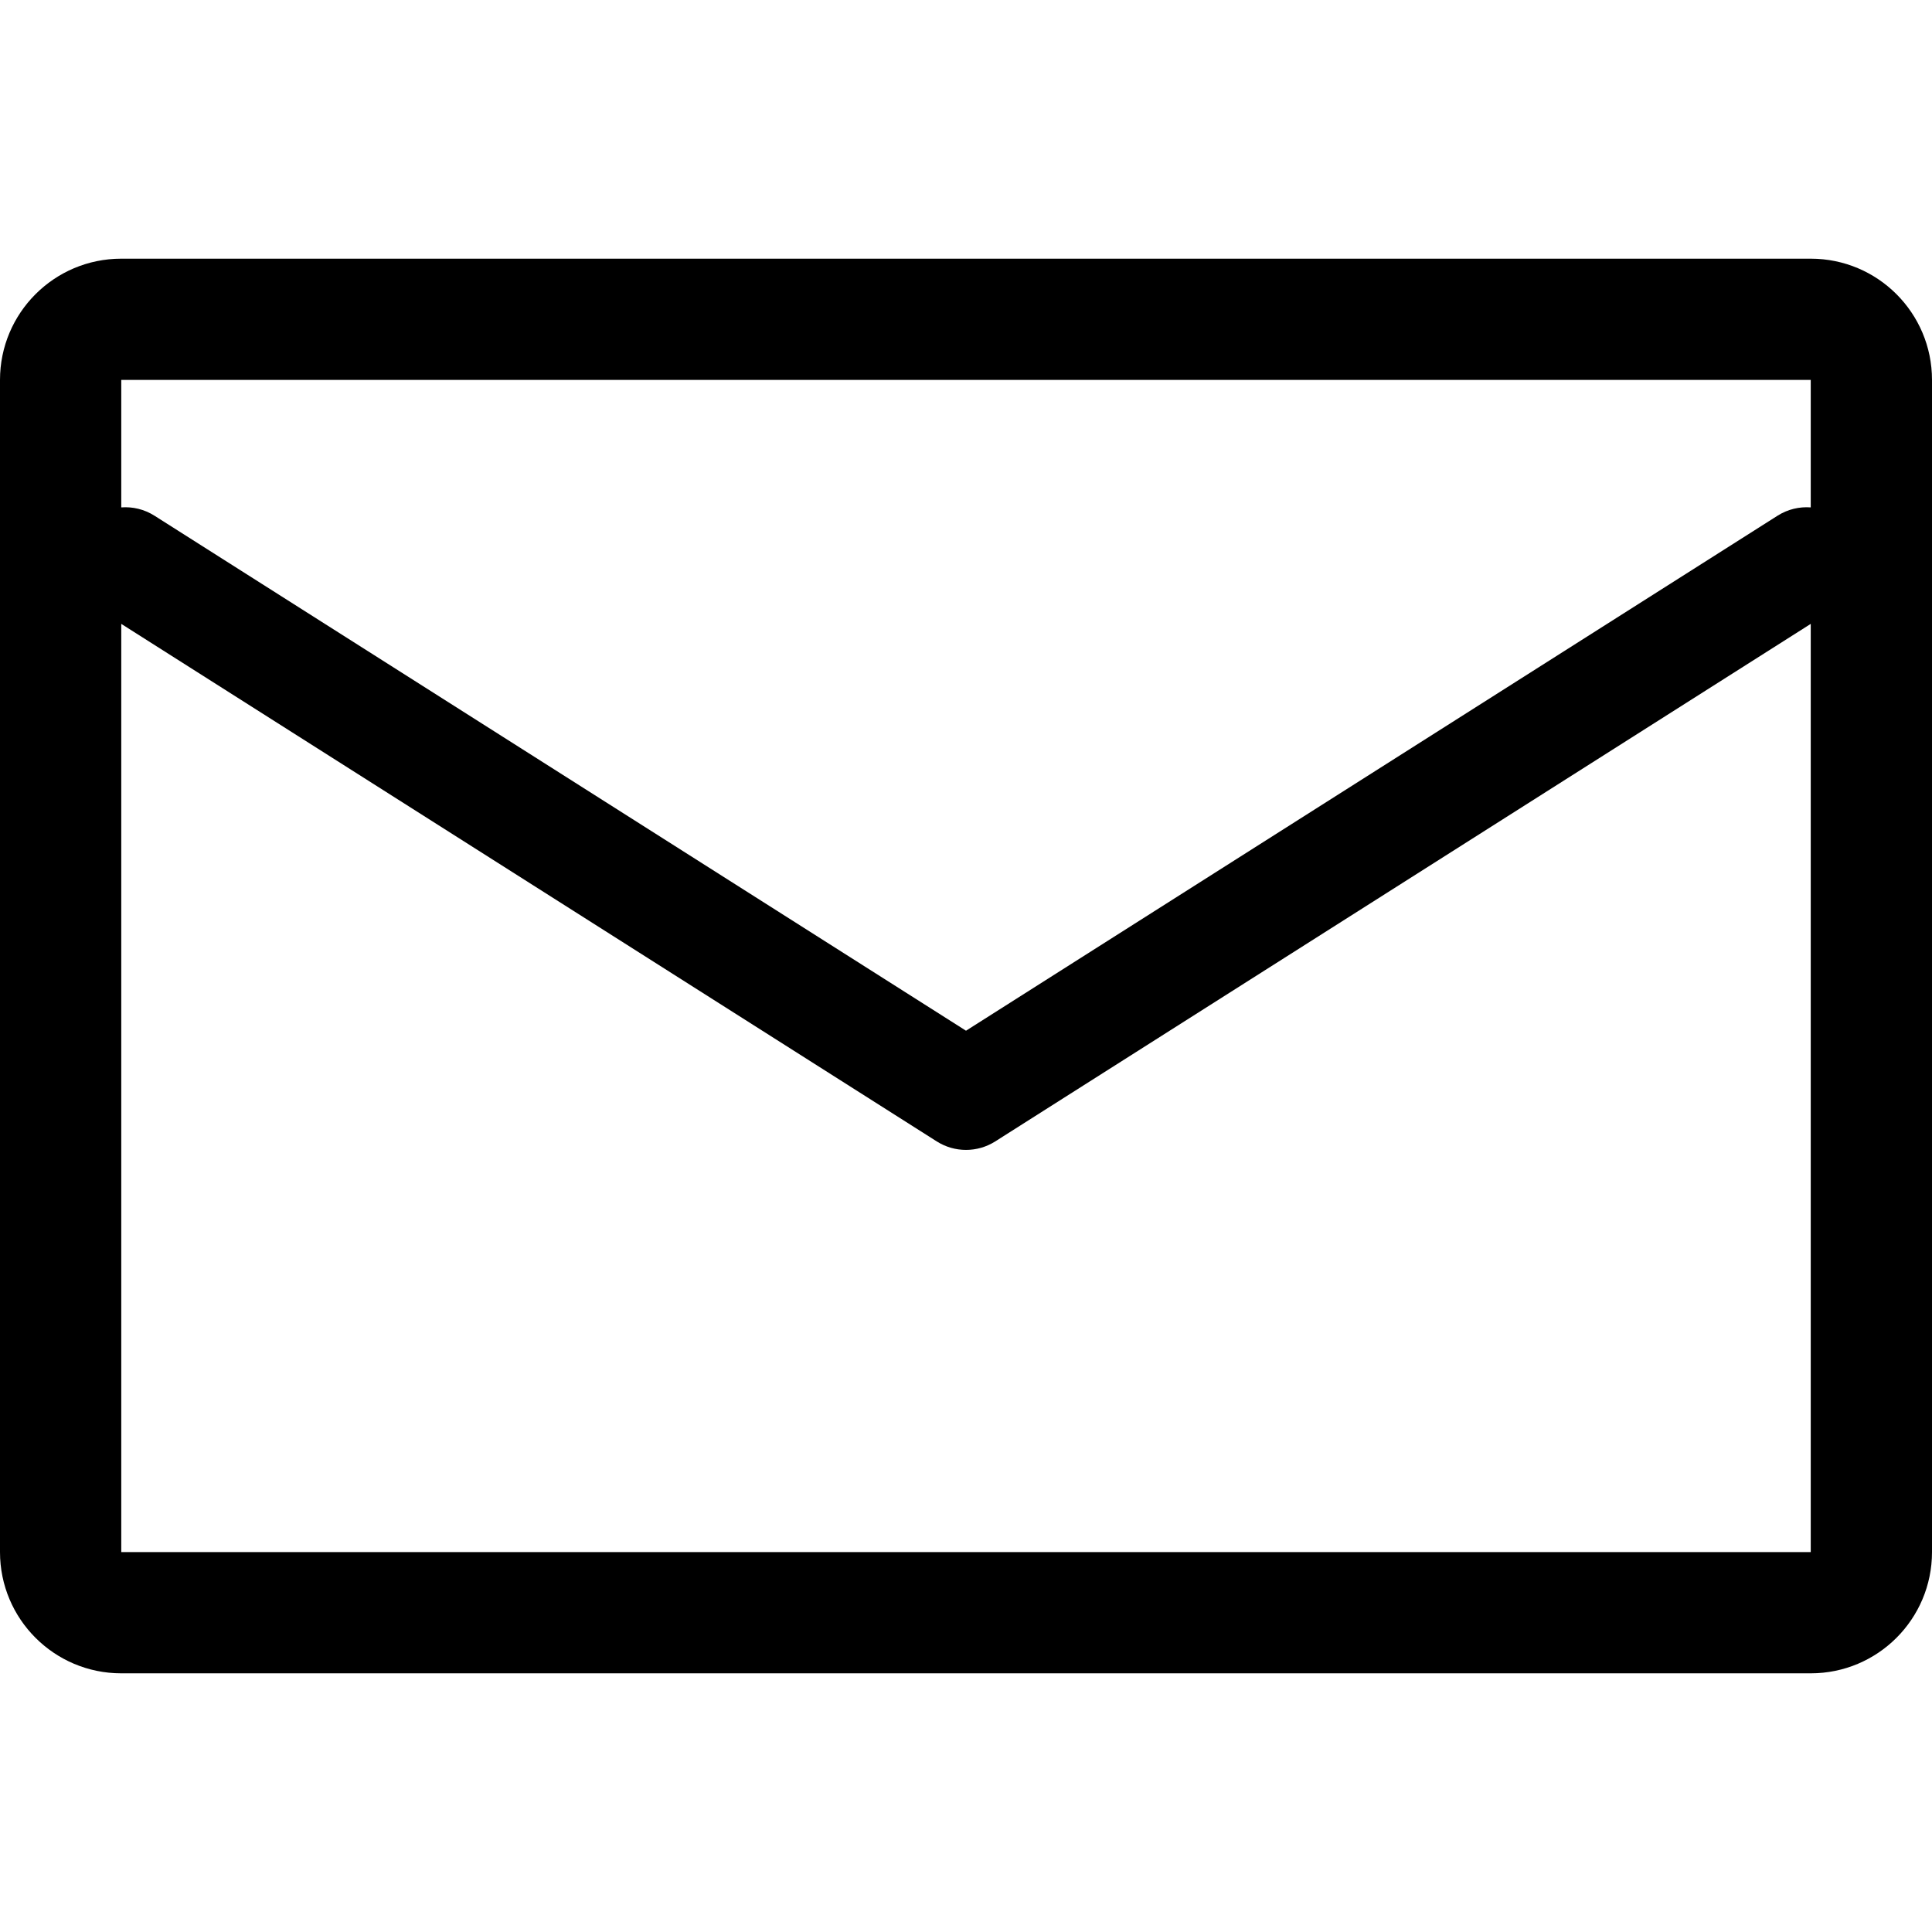
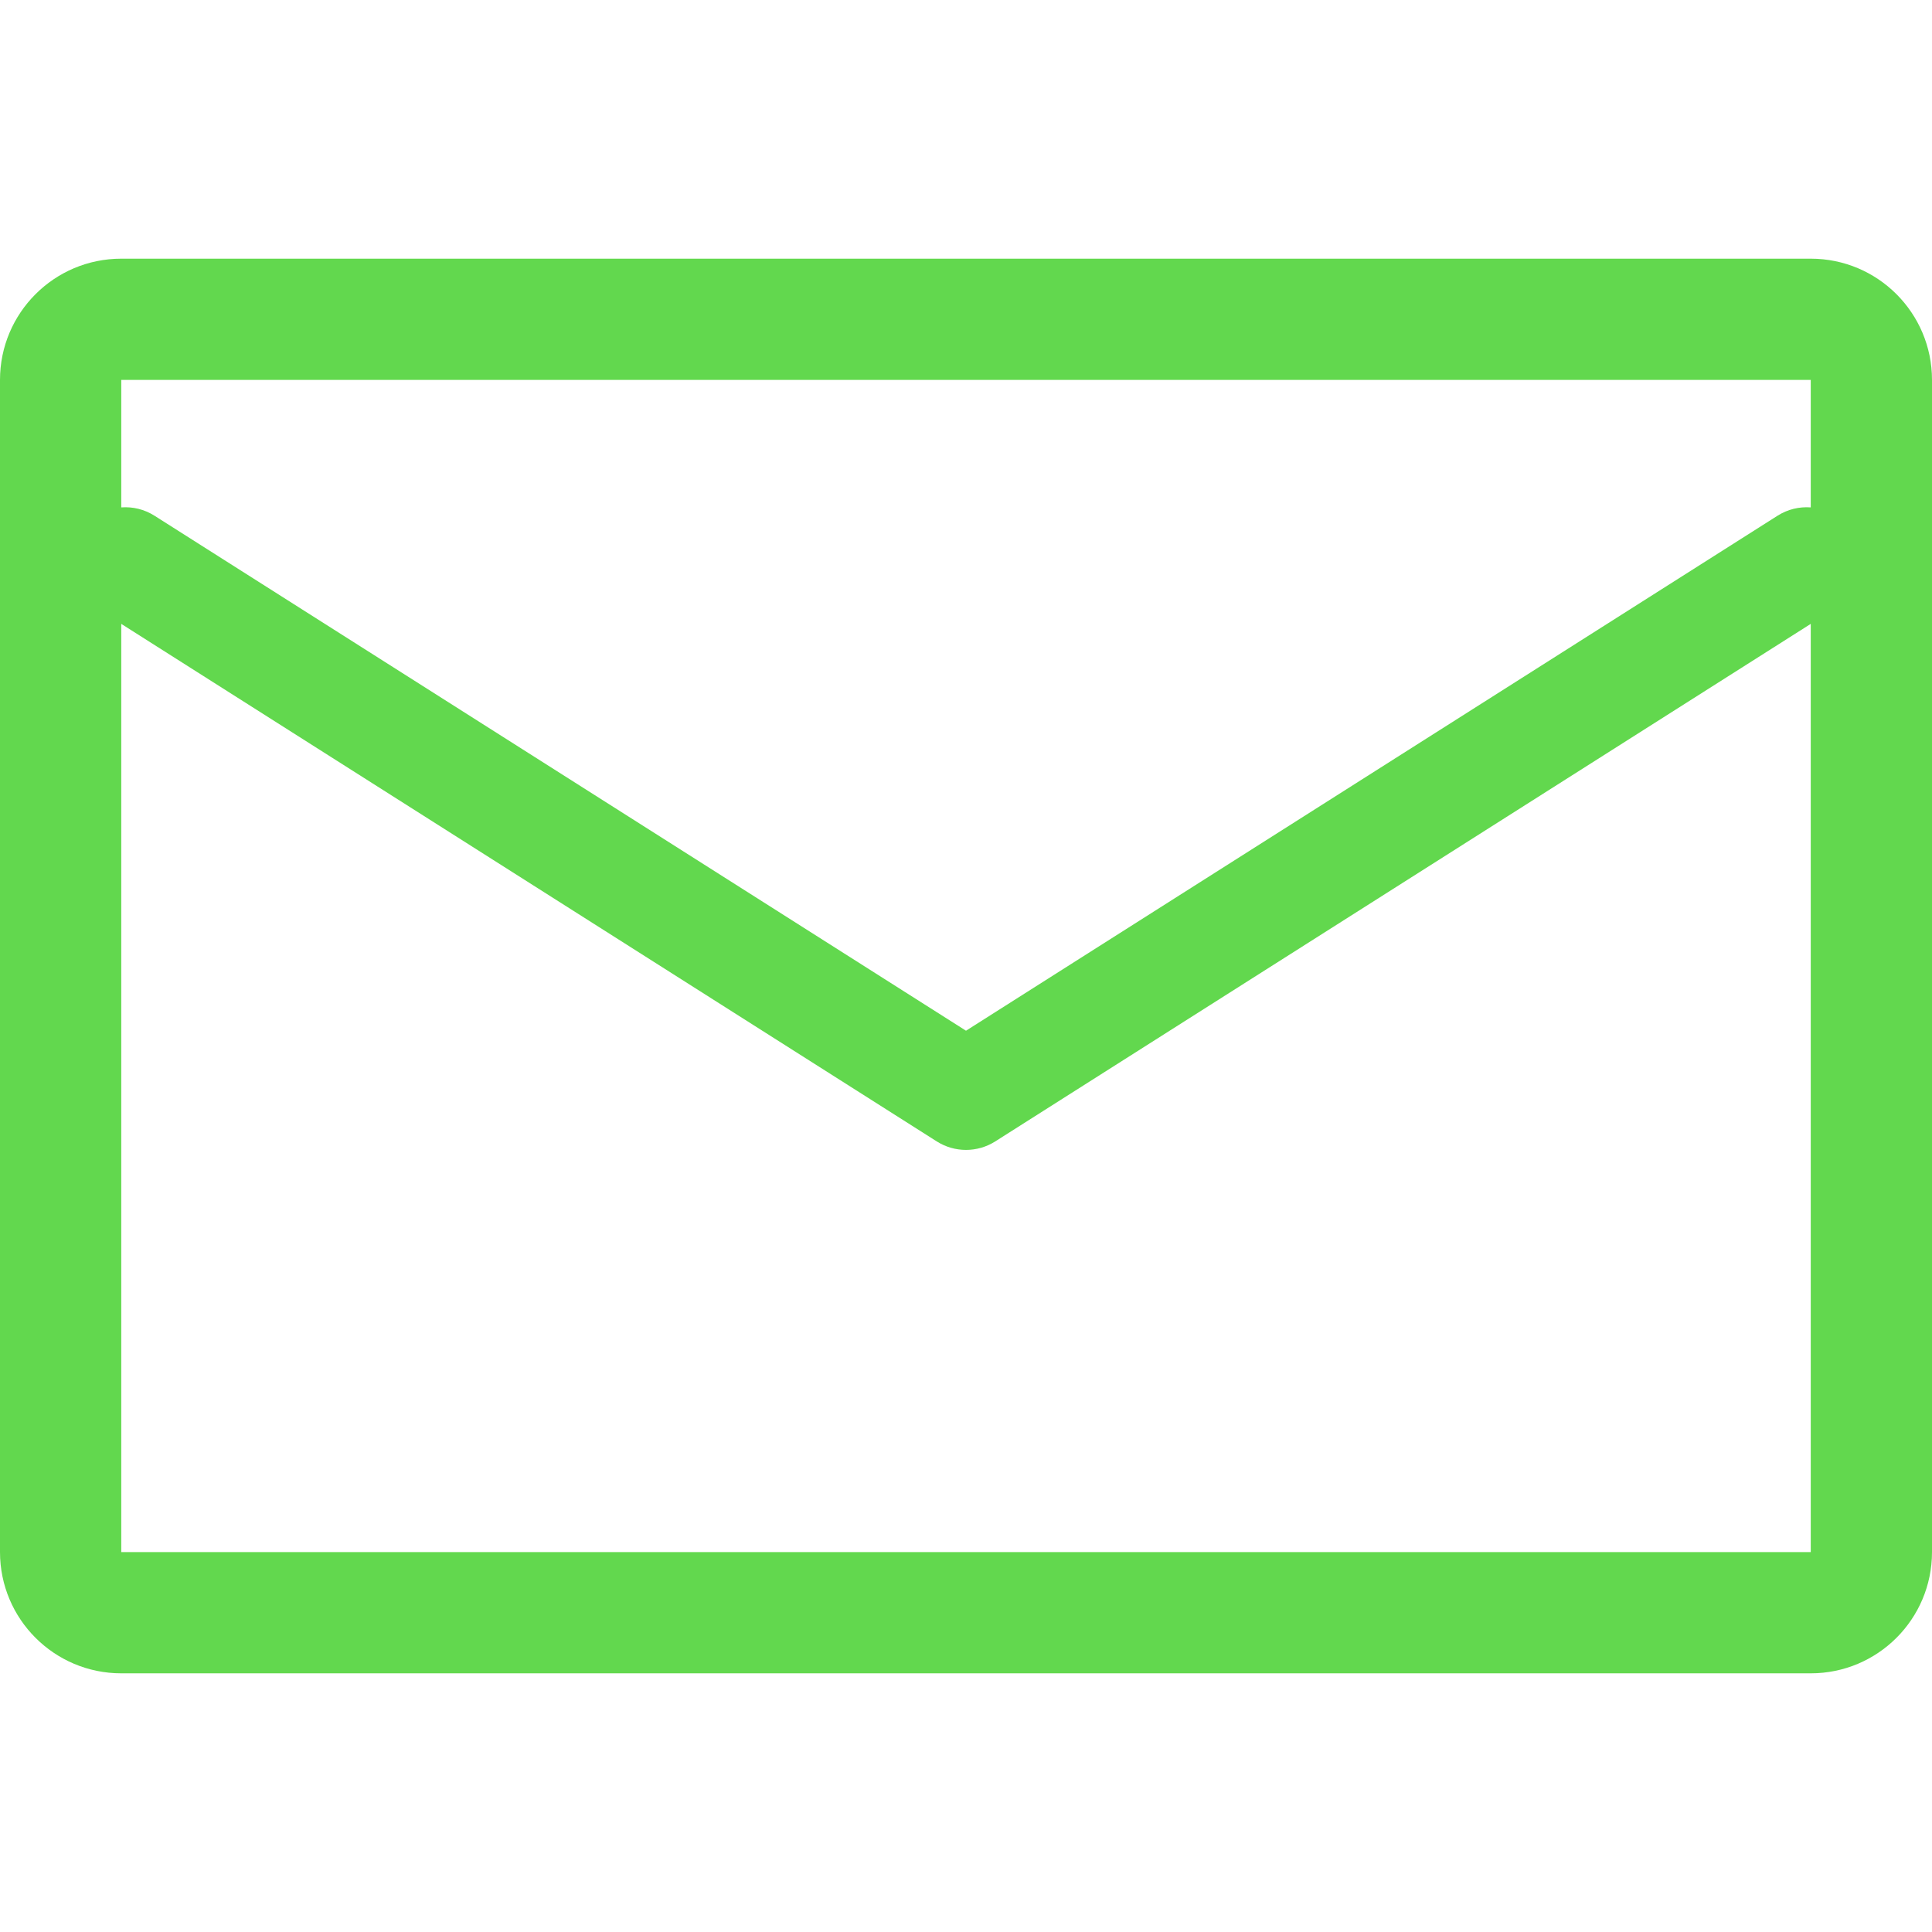
- <svg xmlns="http://www.w3.org/2000/svg" style="isolation:isolate" viewBox="0 0 256 256" width="256pt" height="256pt">
-   <defs>
-     <clipPath id="_clipPath_FykVwi45htvPRXFwTvZ5X3bYbMJ9VqzE">
-       <rect width="256" height="256" />
-     </clipPath>
-   </defs>
-   <g clip-path="url(#_clipPath_FykVwi45htvPRXFwTvZ5X3bYbMJ9VqzE)">
-     <path d=" M 16.067 34.276 C 7.193 34.276 0 41.47 0 50.343 L 0 205.657 C 0 214.531 7.193 221.724 16.067 221.724 L 239.933 221.724 C 248.807 221.724 256 214.531 256 205.657 L 256 50.343 C 256 41.469 248.807 34.276 239.933 34.276 L 16.067 34.276 Z  M 16.067 67.233 L 16.067 50.343 L 239.933 50.343 L 239.933 67.233 C 238.436 67.12 236.89 67.472 235.524 68.339 L 128 136.575 L 20.477 68.339 C 19.111 67.472 17.565 67.12 16.067 67.233 Z  M 16.067 82.667 L 16.067 205.657 L 239.933 205.657 L 239.933 82.667 L 131.874 151.243 C 129.51 152.744 126.491 152.744 124.126 151.243 L 16.067 82.667 Z " fill-rule="evenodd" fill="rgb(0,0,0)" />
-   </g>
+ <svg xmlns="http://www.w3.org/2000/svg" viewBox="0 0 256 256" width="256pt" height="256pt">
+   <path d=" M 16.067 34.276 C 7.193 34.276 0 41.47 0 50.343 L 0 205.657 C 0 214.531 7.193 221.724 16.067 221.724 L 239.933 221.724 C 248.807 221.724 256 214.531 256 205.657 L 256 50.343 C 256 41.469 248.807 34.276 239.933 34.276 L 16.067 34.276 Z  M 16.067 67.233 L 16.067 50.343 L 239.933 50.343 L 239.933 67.233 C 238.436 67.12 236.89 67.472 235.524 68.339 L 128 136.575 L 20.477 68.339 C 19.111 67.472 17.565 67.12 16.067 67.233 Z  M 16.067 82.667 L 16.067 205.657 L 239.933 205.657 L 239.933 82.667 L 131.874 151.243 C 129.51 152.744 126.491 152.744 124.126 151.243 L 16.067 82.667 Z " fill-rule="evenodd" fill="rgb(98,216,78)" />
</svg>
